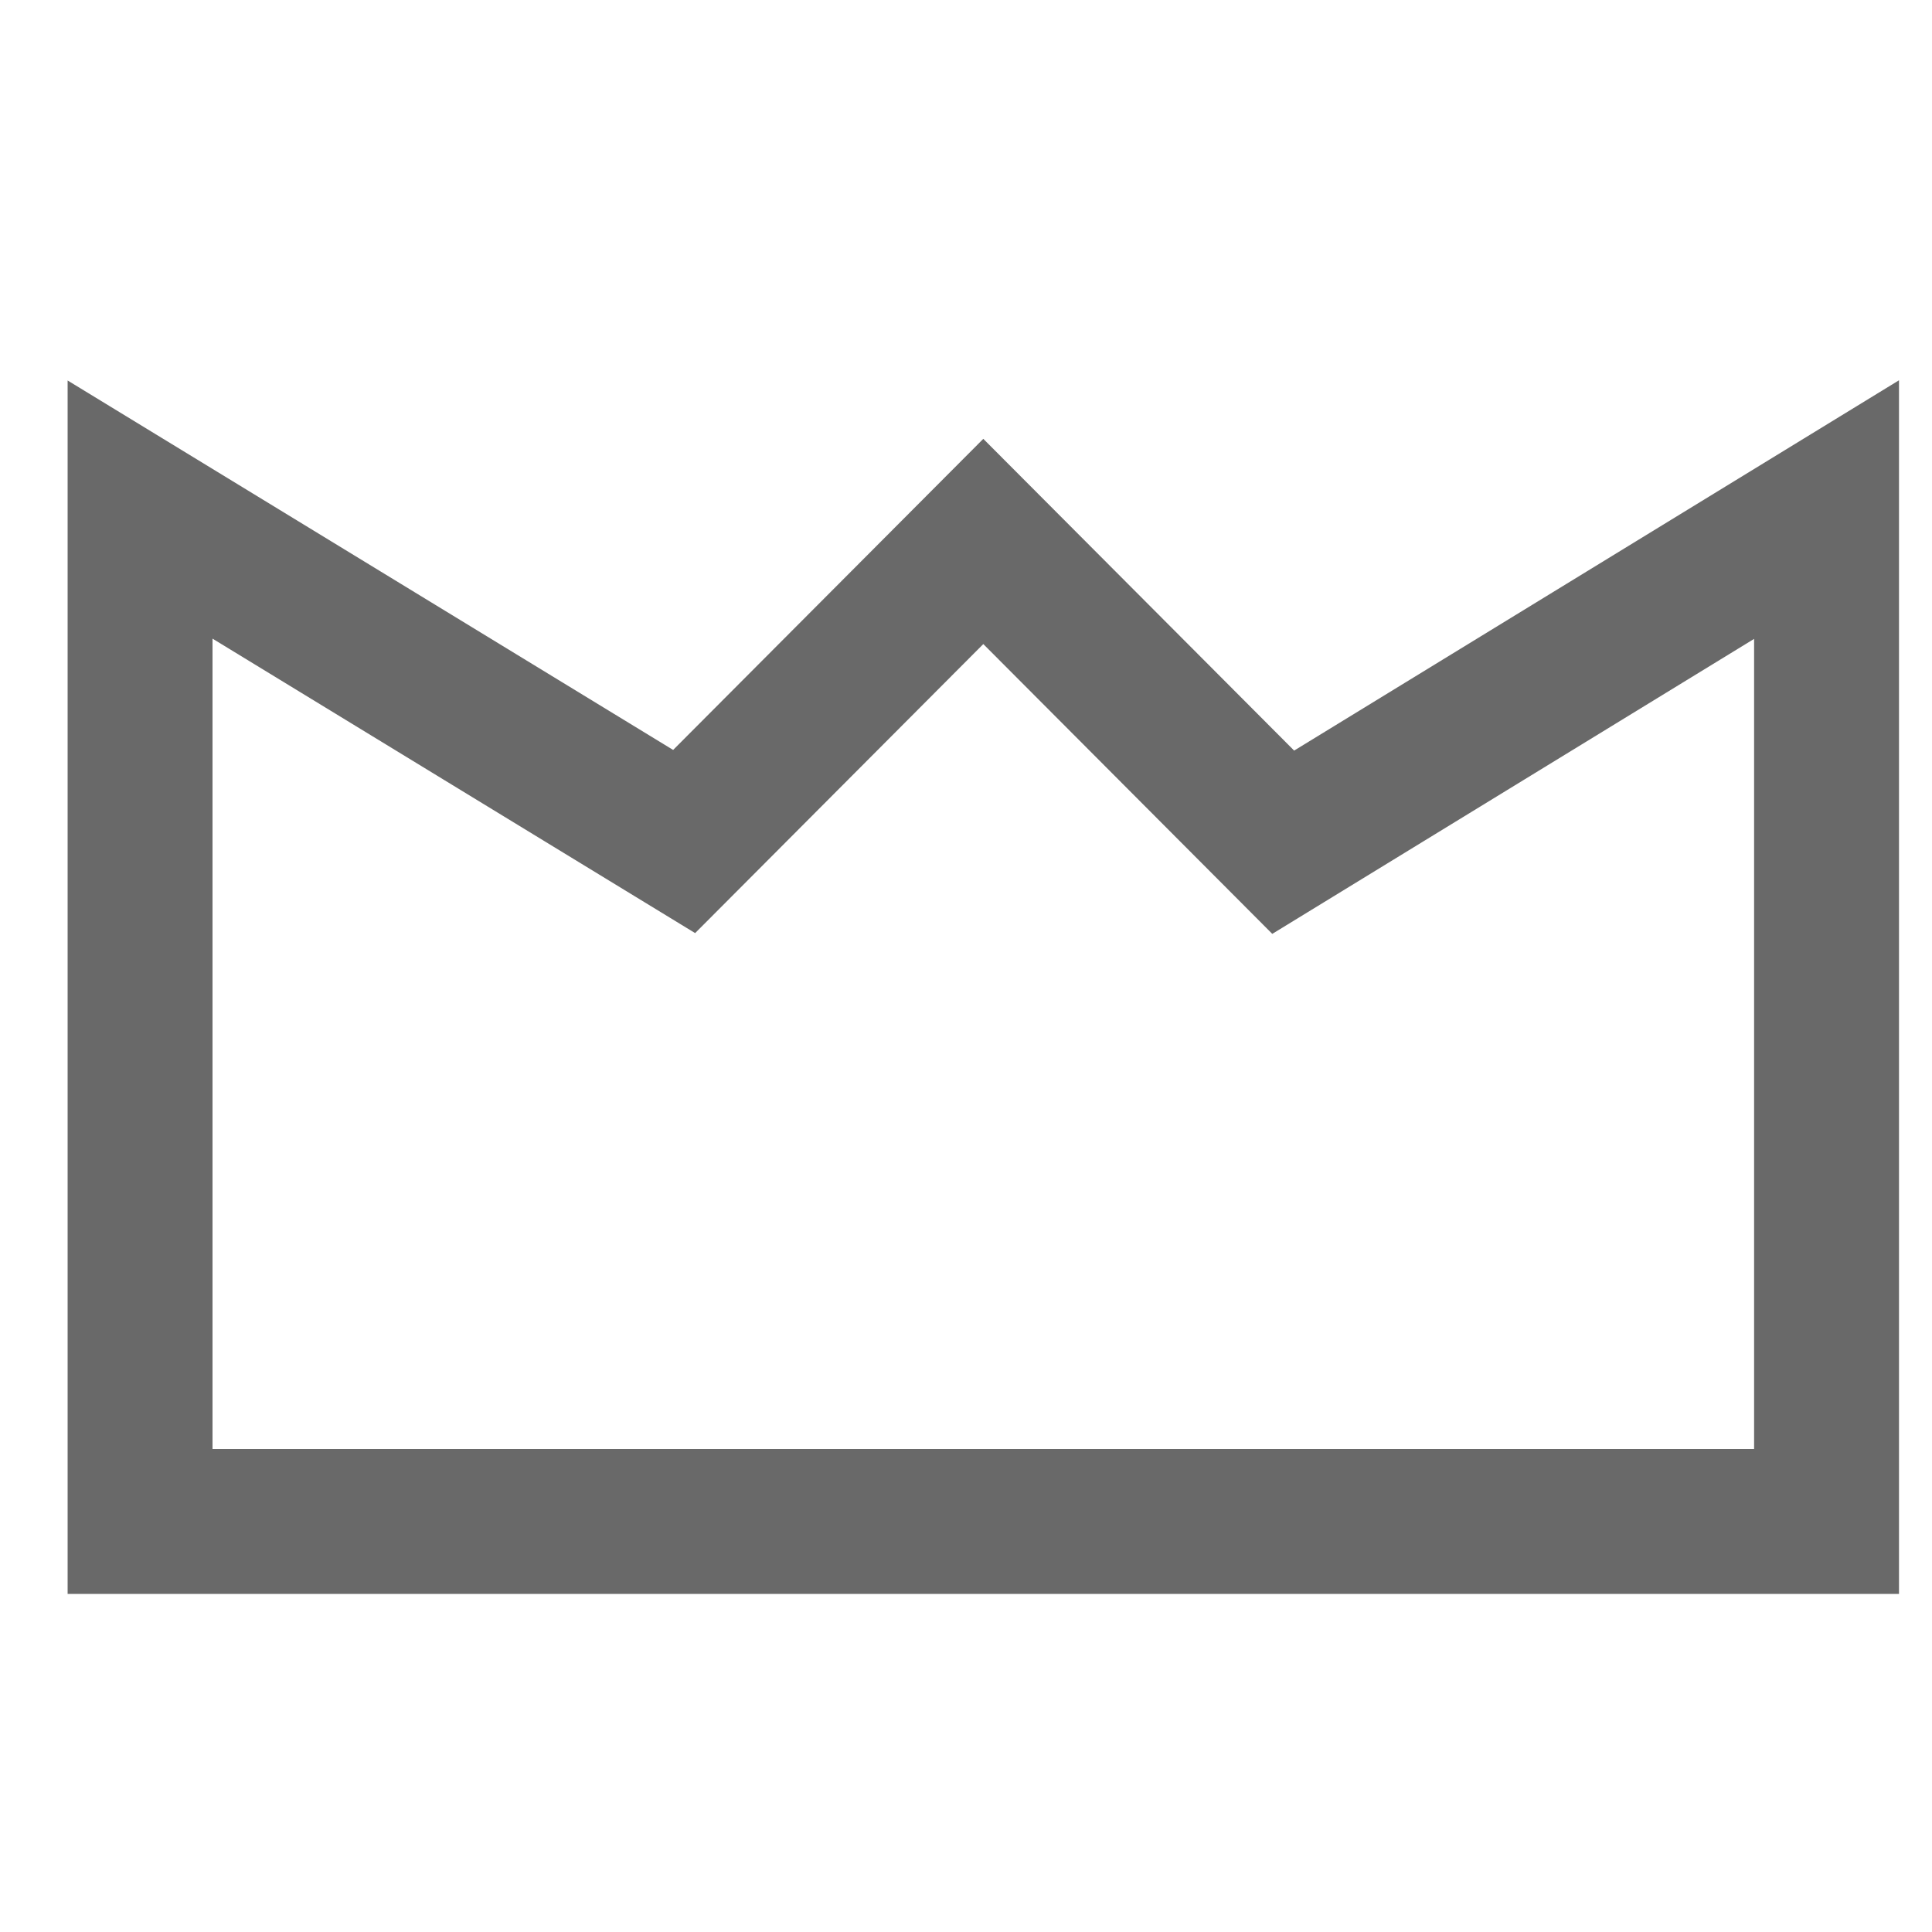
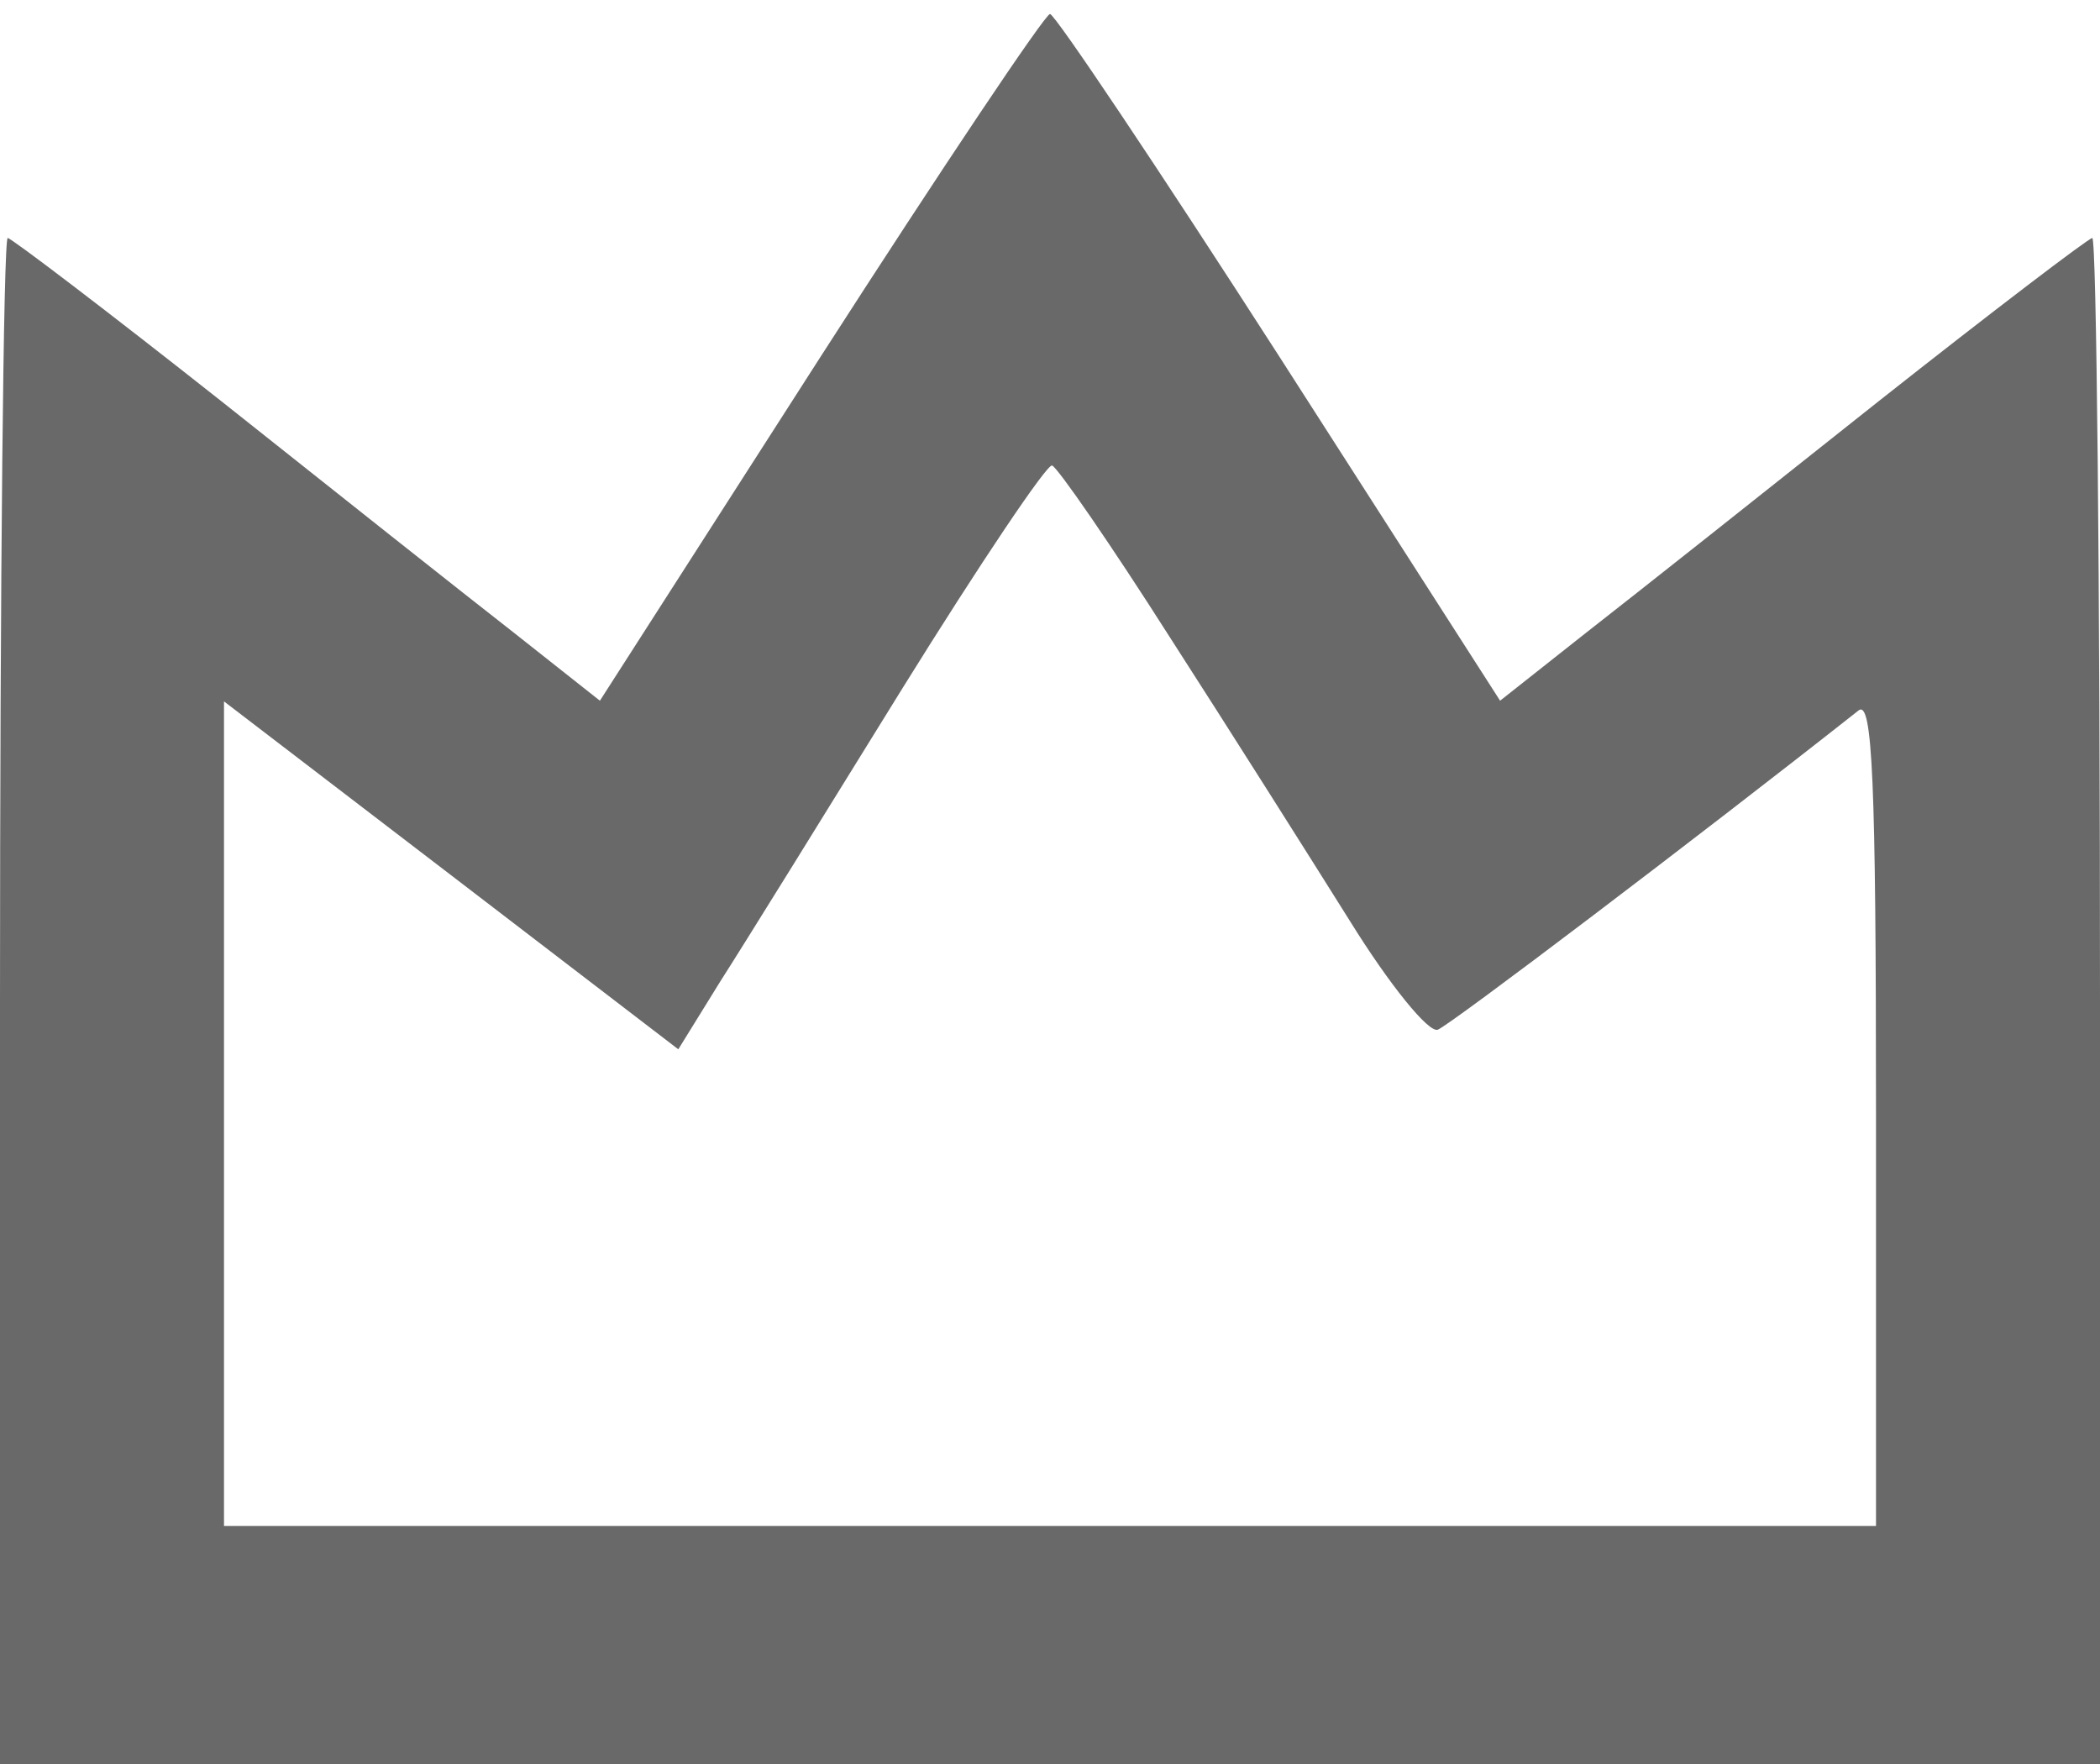
- <svg xmlns="http://www.w3.org/2000/svg" version="1.1" x="0px" y="0px" width="800px" height="800px" viewBox="0 0 800 800" enable-background="new 0 0 800 800" xml:space="preserve">
-   <g id="Layer_1" display="none">
-     <path display="inline" fill="none" d="M386.25,382.25" />
-   </g>
-   <g id="Layer_2">
-     <polygon fill="none" stroke="#696969" stroke-width="60" stroke-miterlimit="10" points="531.349,348.748 407.166,224.202    283.286,348.456 58,211 58,630 71.967,630 744.696,630 756.334,630 756.334,211.008 " />
+ <svg xmlns="http://www.w3.org/2000/svg" version="1.0" width="150pt" height="126pt" viewBox="0 0 150 126" preserveAspectRatio="xMidYMid meet">
+   <g transform="translate(0,126) scale(0.05,-0.05)" fill="#696969" stroke="none">
+     <path d="M1172 2010 l-315 -491 -124 98 c-68 53 -256 202 -417 330 -162 128 -300 233 -305 233 -6 0 -11 -490 -11 -1090 l0 -1090 1500 0 1500 0 0 1090 c0 600 -5 1090 -11 1090 -5 0 -143 -105 -305 -233 -161 -128 -349 -277 -417 -330 l-124 -98 -315 491 c-173 269 -321 490 -328 490 -7 0 -155 -221 -328 -490z m499 -400 c85 -132 200 -314 257 -405 57 -92 113 -161 126 -156 18 7 369 273 601 456 20 16 25 -101 25 -573 l0 -592 -1180 0 -1180 0 0 589 0 589 324 -248 325 -249 60 97 c34 53 151 242 261 420 110 177 206 320 213 317 8 -3 84 -113 168 -245z" />
  </g>
</svg>
